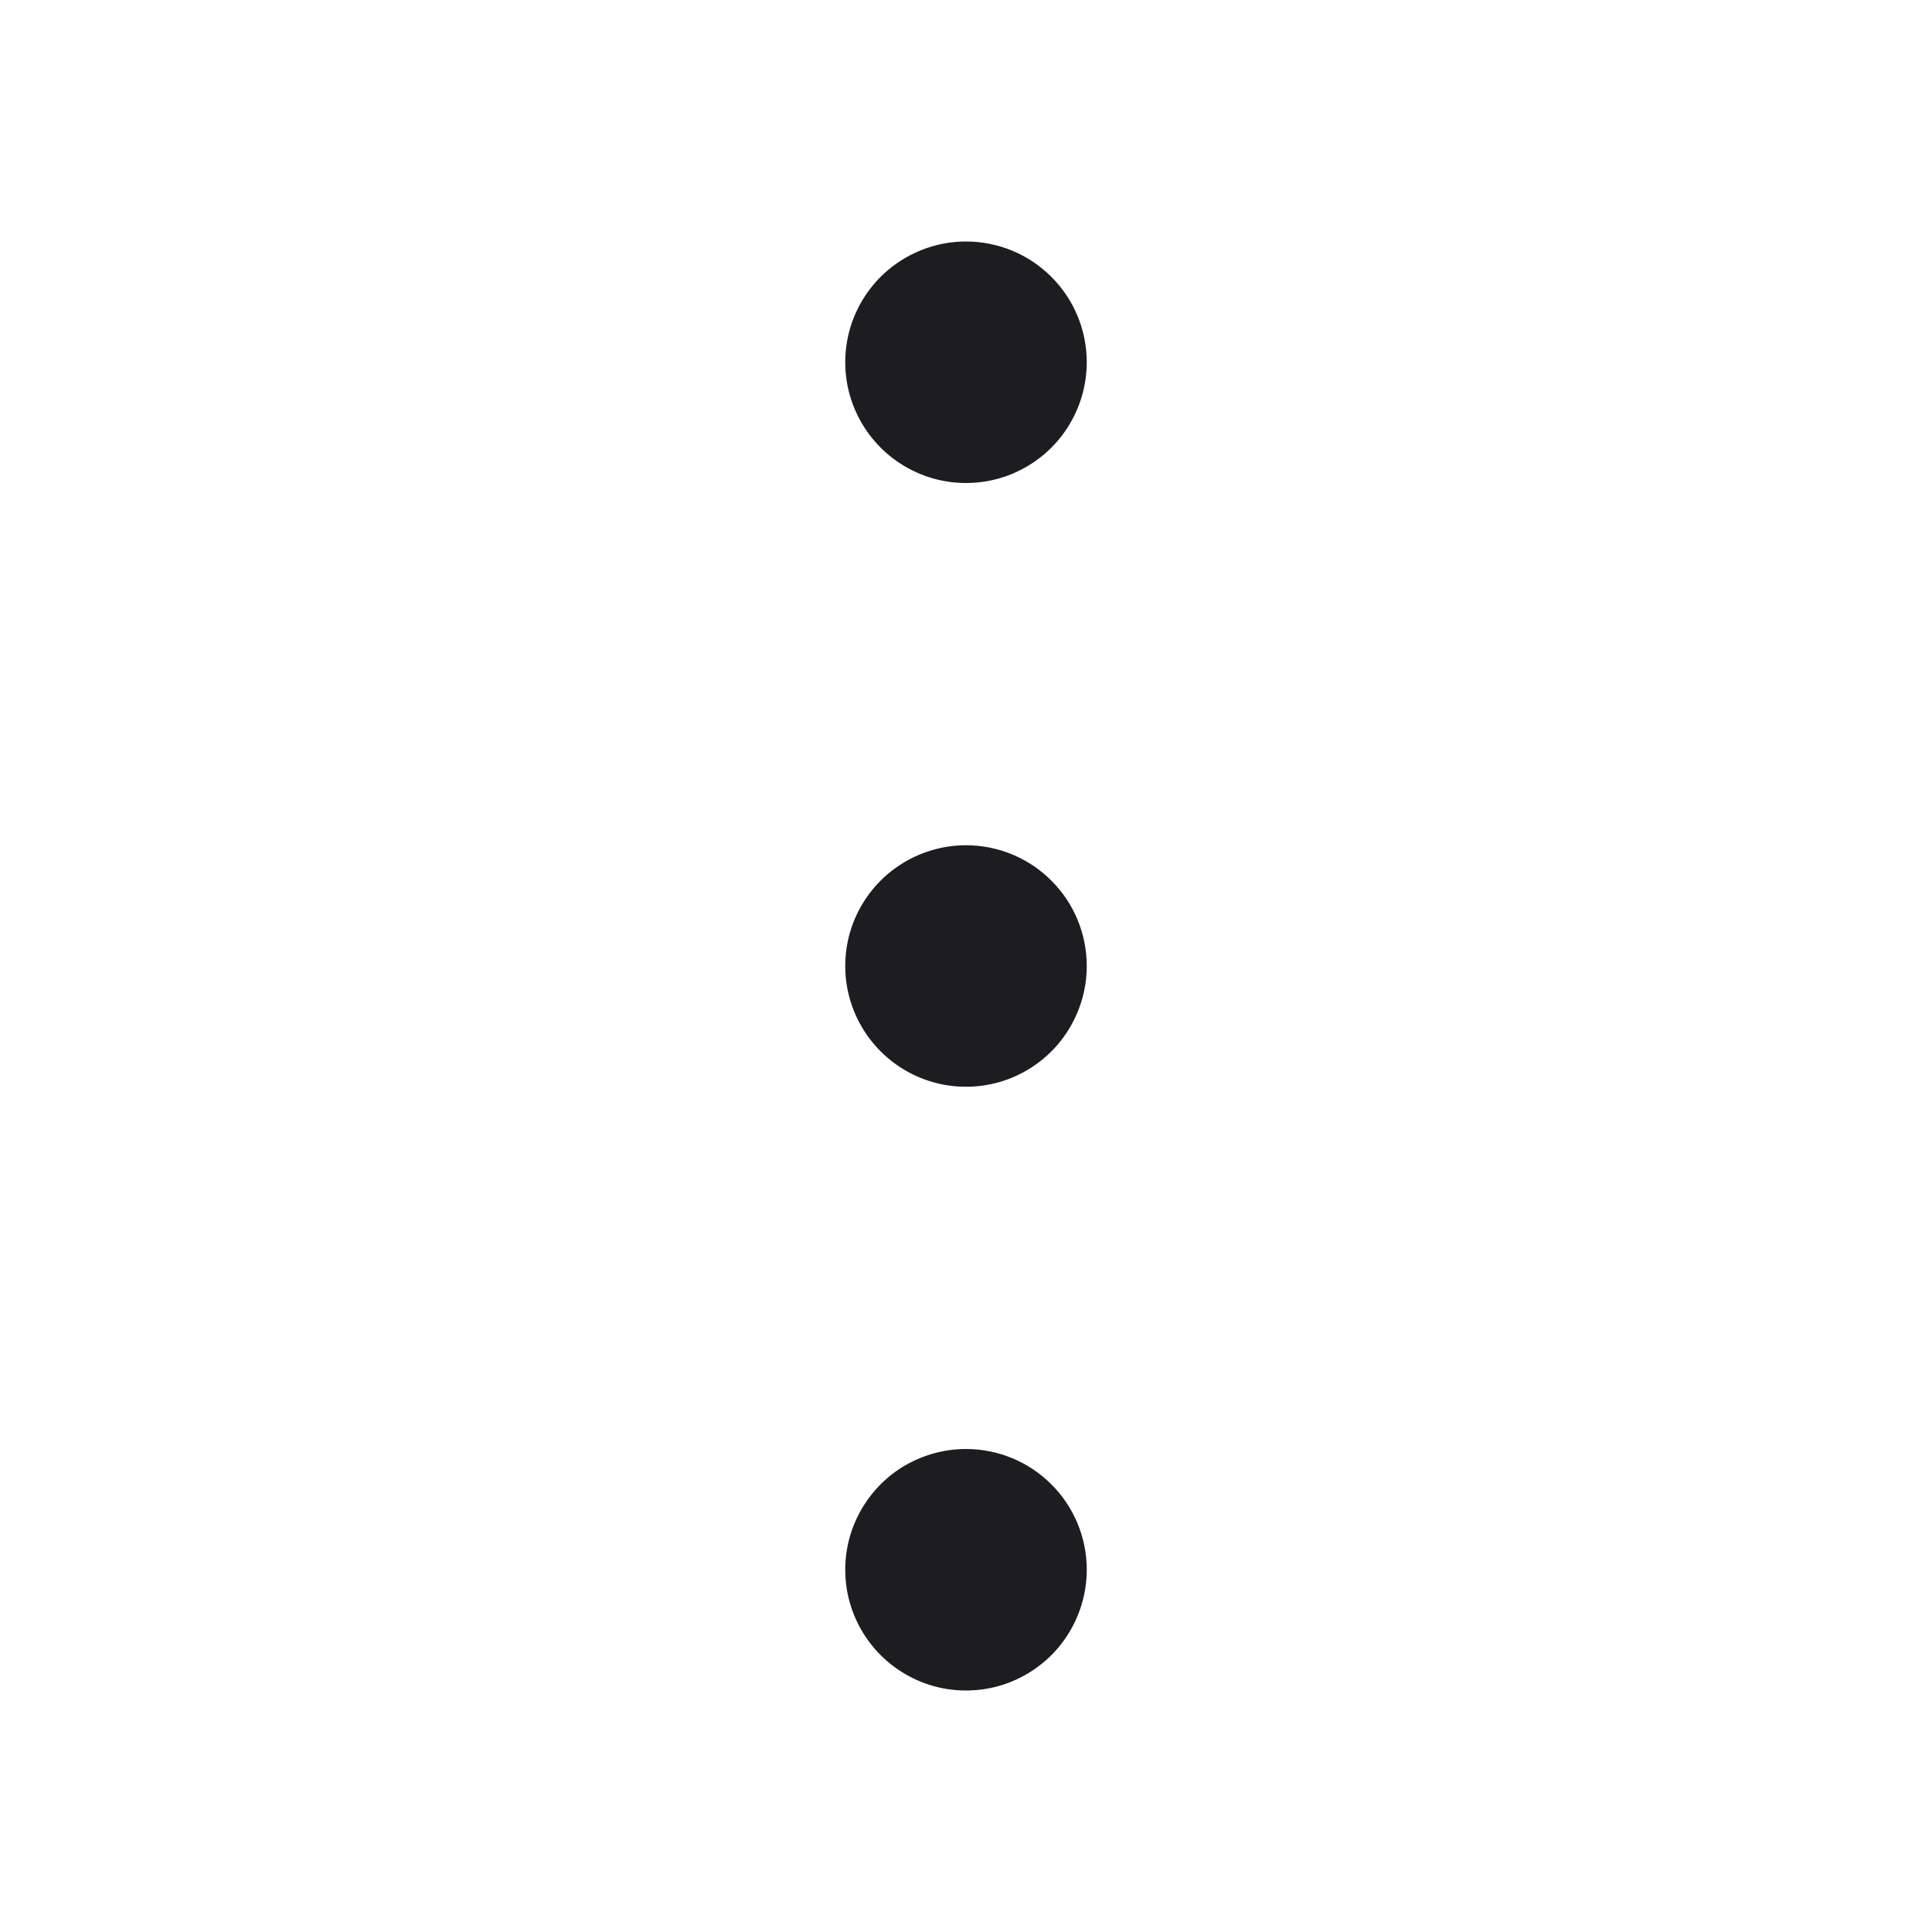
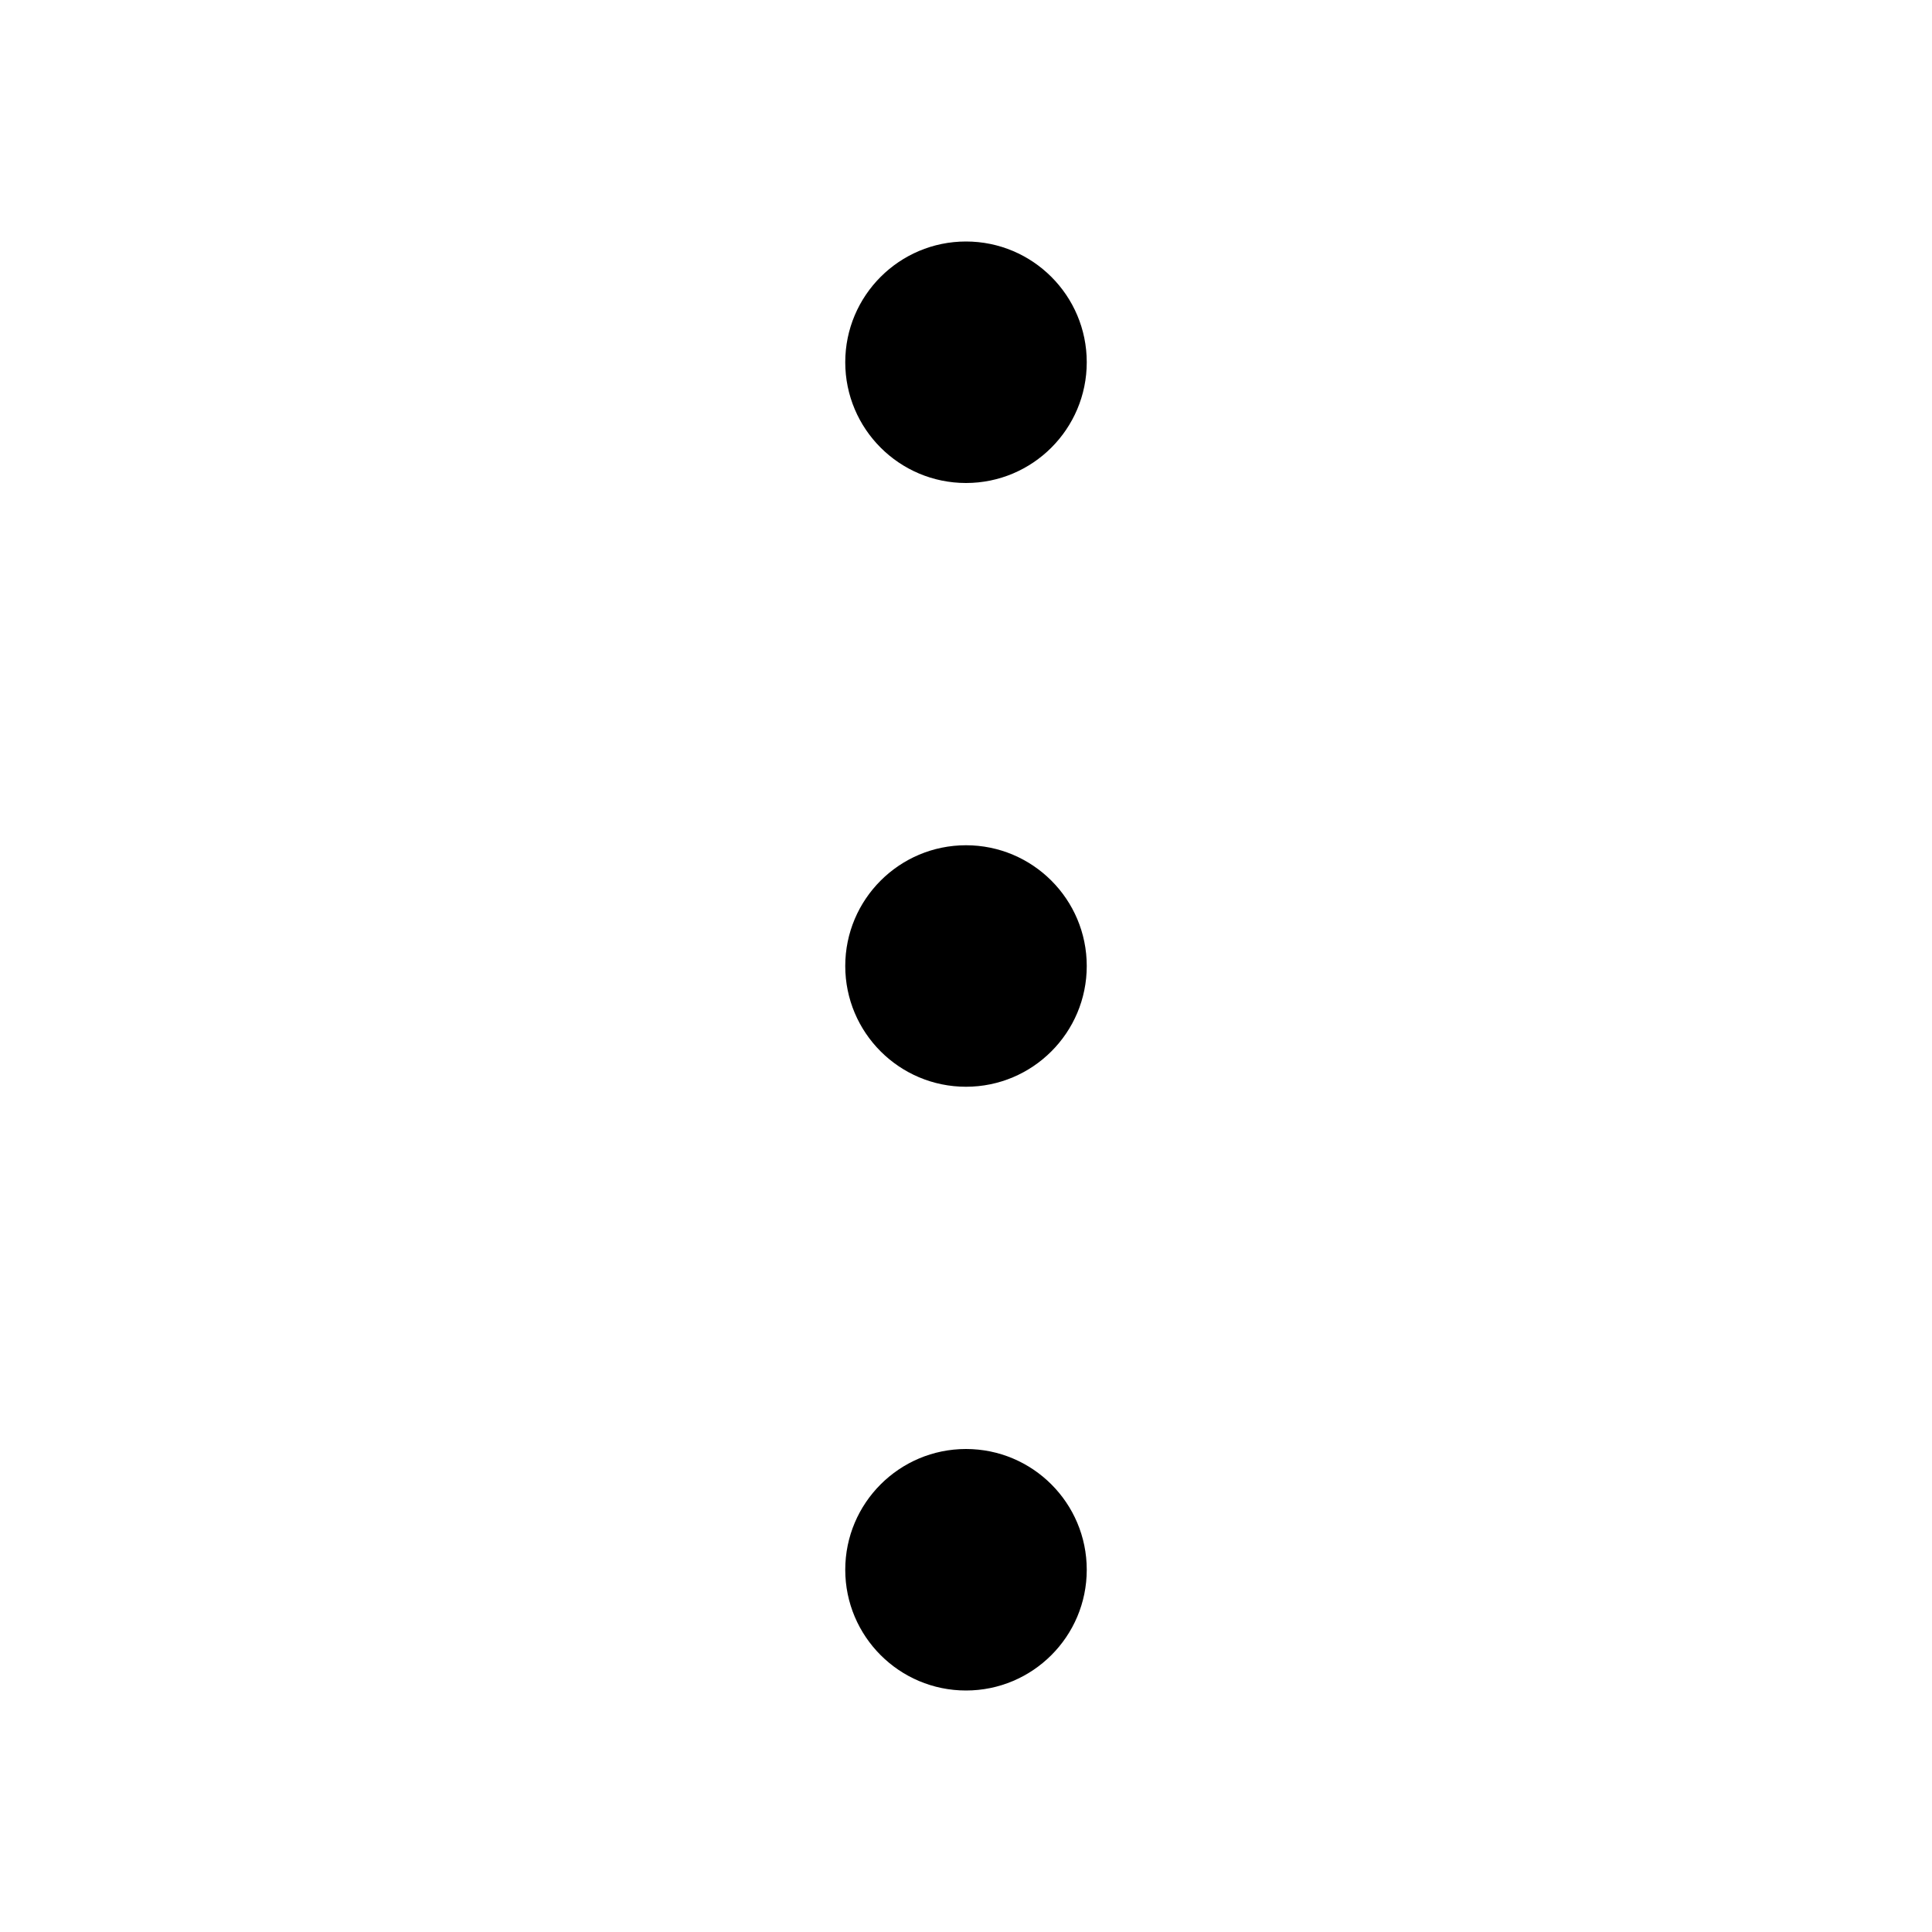
- <svg xmlns="http://www.w3.org/2000/svg" width="16" height="16" viewBox="0 0 16 16" fill="none">
-   <path fill-rule="evenodd" clip-rule="evenodd" d="M8 2C7.802 2 7.609 2.059 7.444 2.169C7.28 2.278 7.152 2.435 7.076 2.617C7 2.8 6.981 3.001 7.019 3.195C7.058 3.389 7.153 3.567 7.293 3.707C7.433 3.847 7.611 3.942 7.805 3.981C7.999 4.019 8.2 4 8.383 3.924C8.565 3.848 8.722 3.72 8.831 3.556C8.941 3.391 9 3.198 9 3C9 2.735 8.895 2.48 8.707 2.293C8.52 2.105 8.265 2 8 2ZM8 7C7.802 7 7.609 7.059 7.444 7.169C7.28 7.278 7.152 7.435 7.076 7.617C7 7.8 6.981 8.001 7.019 8.195C7.058 8.389 7.153 8.567 7.293 8.707C7.433 8.847 7.611 8.942 7.805 8.981C7.999 9.019 8.2 9 8.383 8.924C8.565 8.848 8.722 8.72 8.831 8.556C8.941 8.391 9 8.198 9 8C9 7.735 8.895 7.48 8.707 7.293C8.52 7.105 8.265 7 8 7ZM7.444 12.168C7.609 12.059 7.802 12 8 12C8.265 12 8.52 12.105 8.707 12.293C8.895 12.48 9 12.735 9 13C9 13.198 8.941 13.391 8.831 13.556C8.722 13.72 8.565 13.848 8.383 13.924C8.2 14 7.999 14.019 7.805 13.981C7.611 13.942 7.433 13.847 7.293 13.707C7.153 13.567 7.058 13.389 7.019 13.195C6.981 13.001 7 12.8 7.076 12.617C7.152 12.435 7.28 12.278 7.444 12.168Z" fill="#1D1D21" />
+ <svg xmlns="http://www.w3.org/2000/svg" width="24" height="24" viewBox="0 0 24 24" fill="none">
+   <path fill-rule="evenodd" clip-rule="evenodd" d="M13.5 4.5C13.5 5.328 12.828 6 12 6C11.172 6 10.5 5.328 10.5 4.5C10.5 3.672 11.172 3 12 3C12.828 3 13.5 3.672 13.5 4.5ZM13.5 12C13.5 12.828 12.828 13.5 12 13.5C11.172 13.5 10.5 12.828 10.5 12C10.5 11.172 11.172 10.5 12 10.5C12.828 10.5 13.5 11.172 13.5 12ZM12 21C12.828 21 13.5 20.328 13.5 19.5C13.5 18.672 12.828 18 12 18C11.172 18 10.5 18.672 10.5 19.5C10.5 20.328 11.172 21 12 21Z" fill="black" />
</svg>
